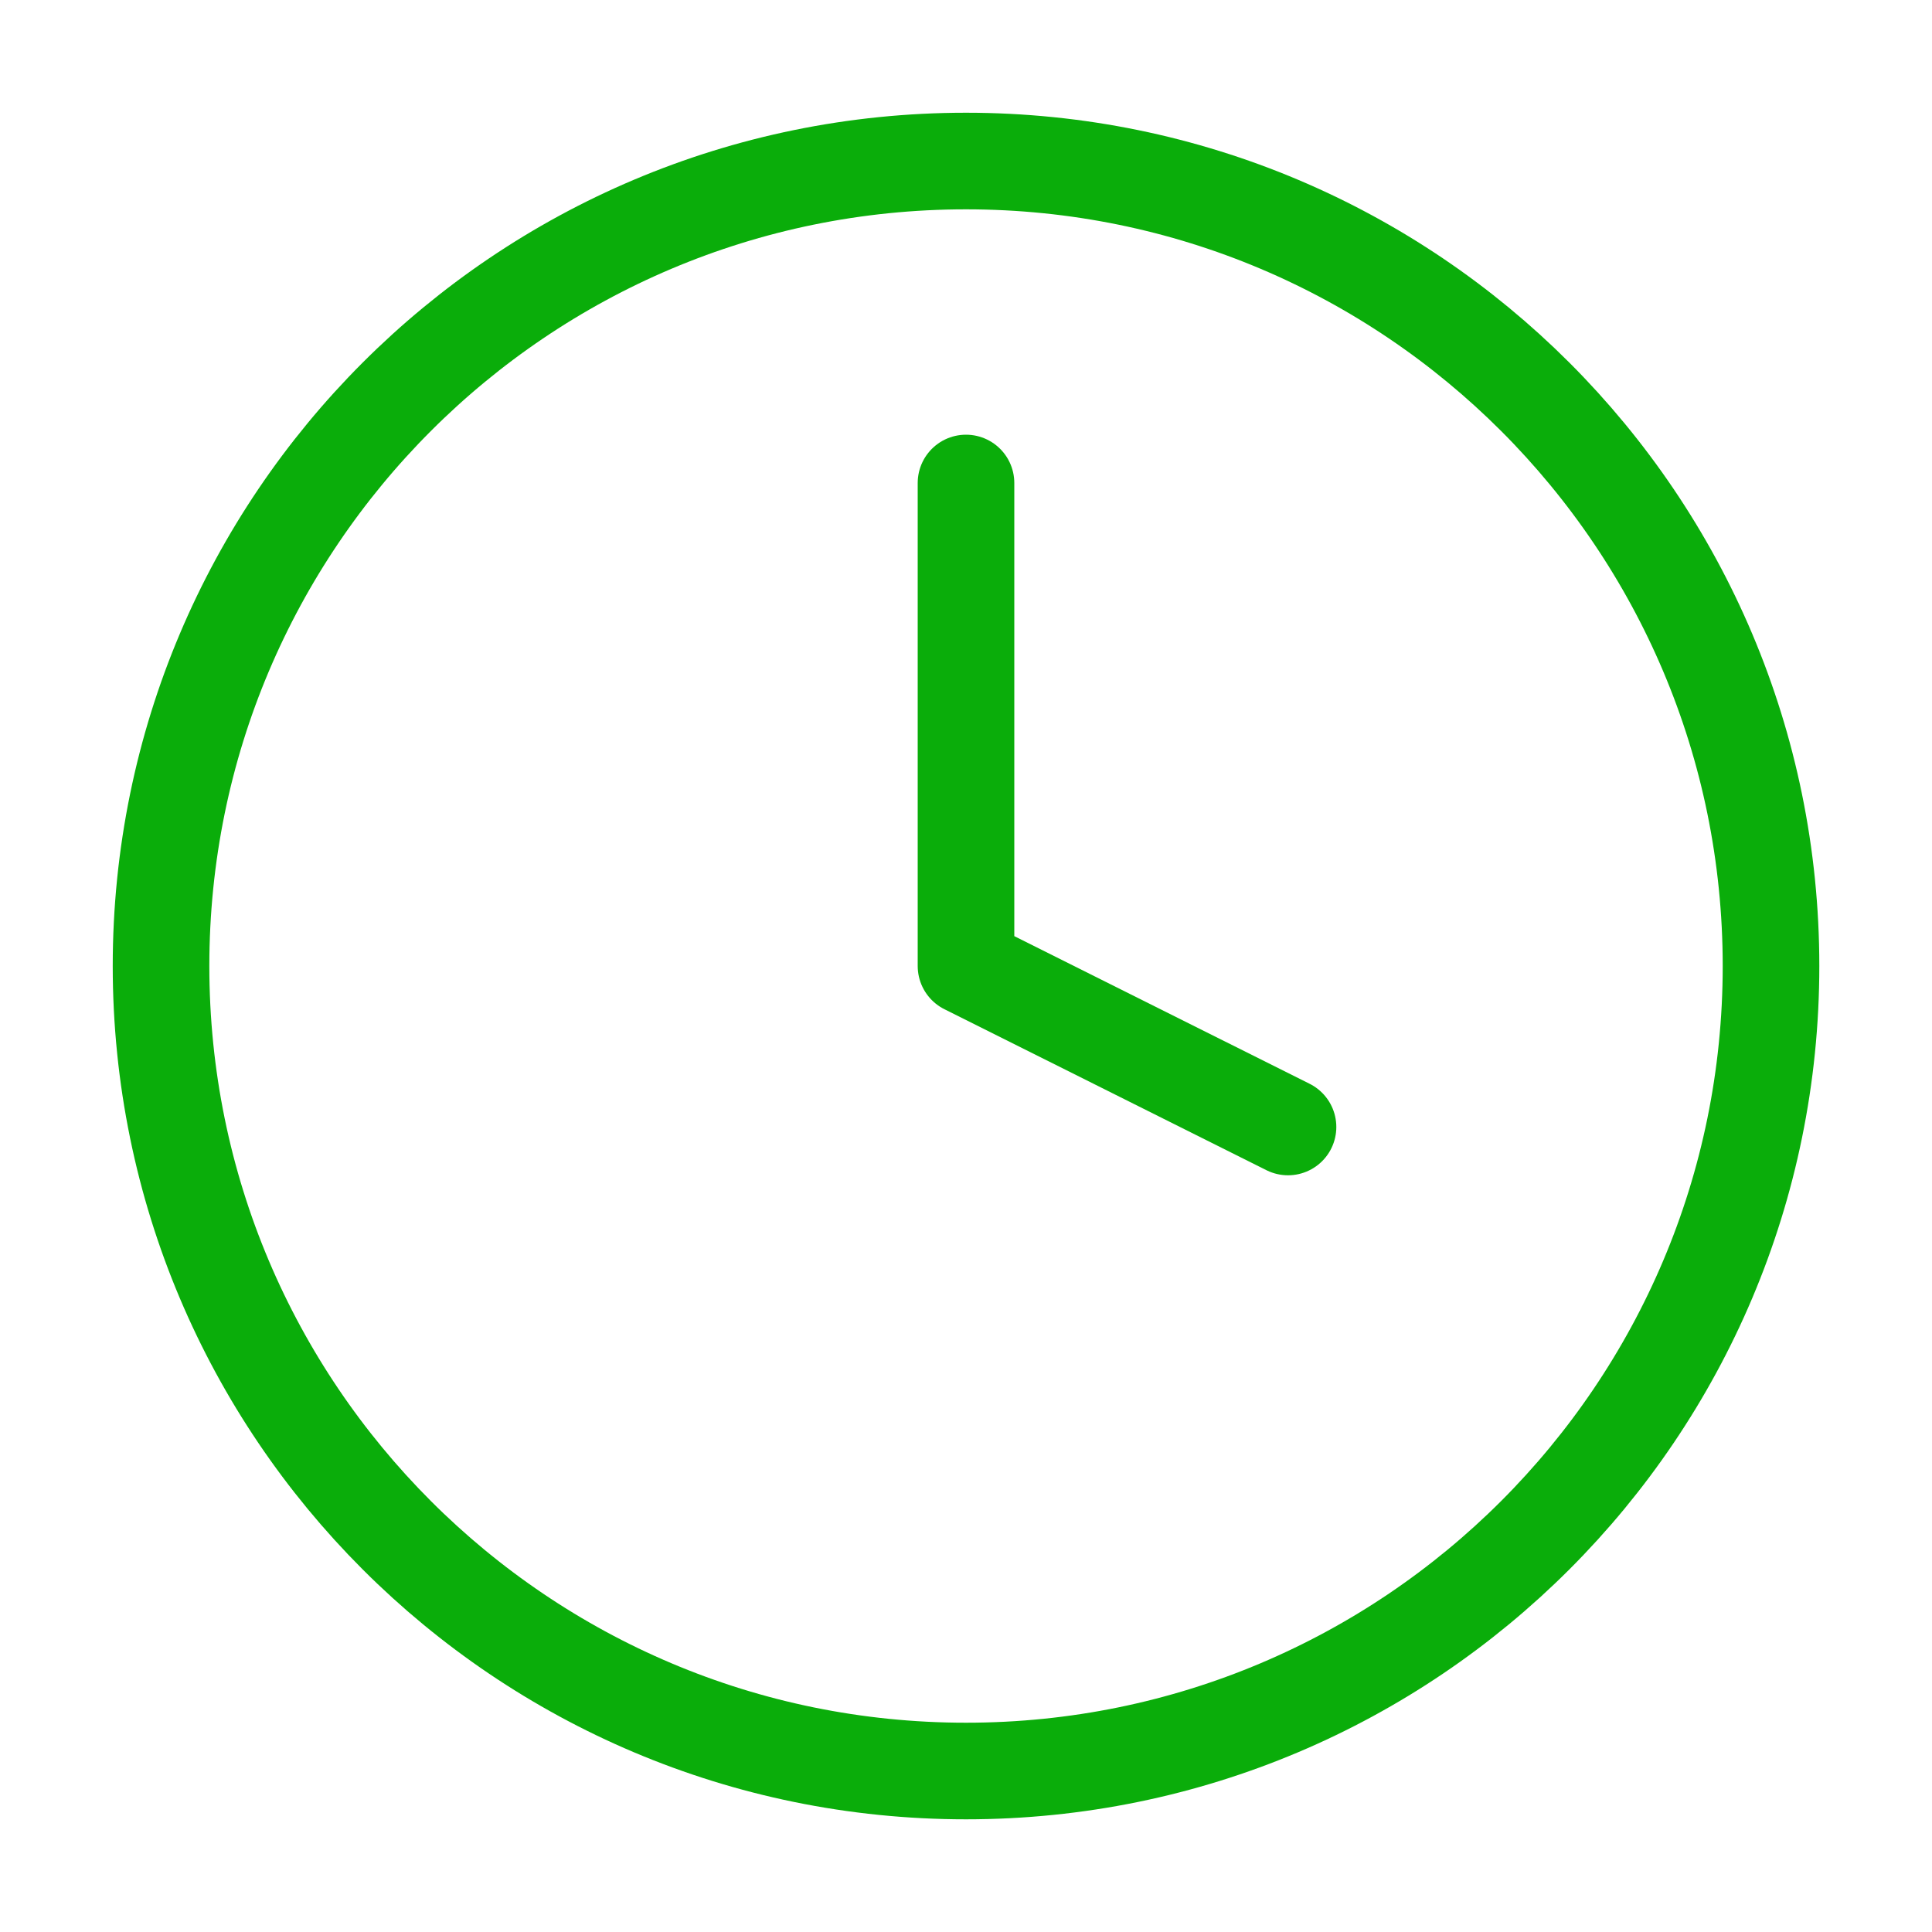
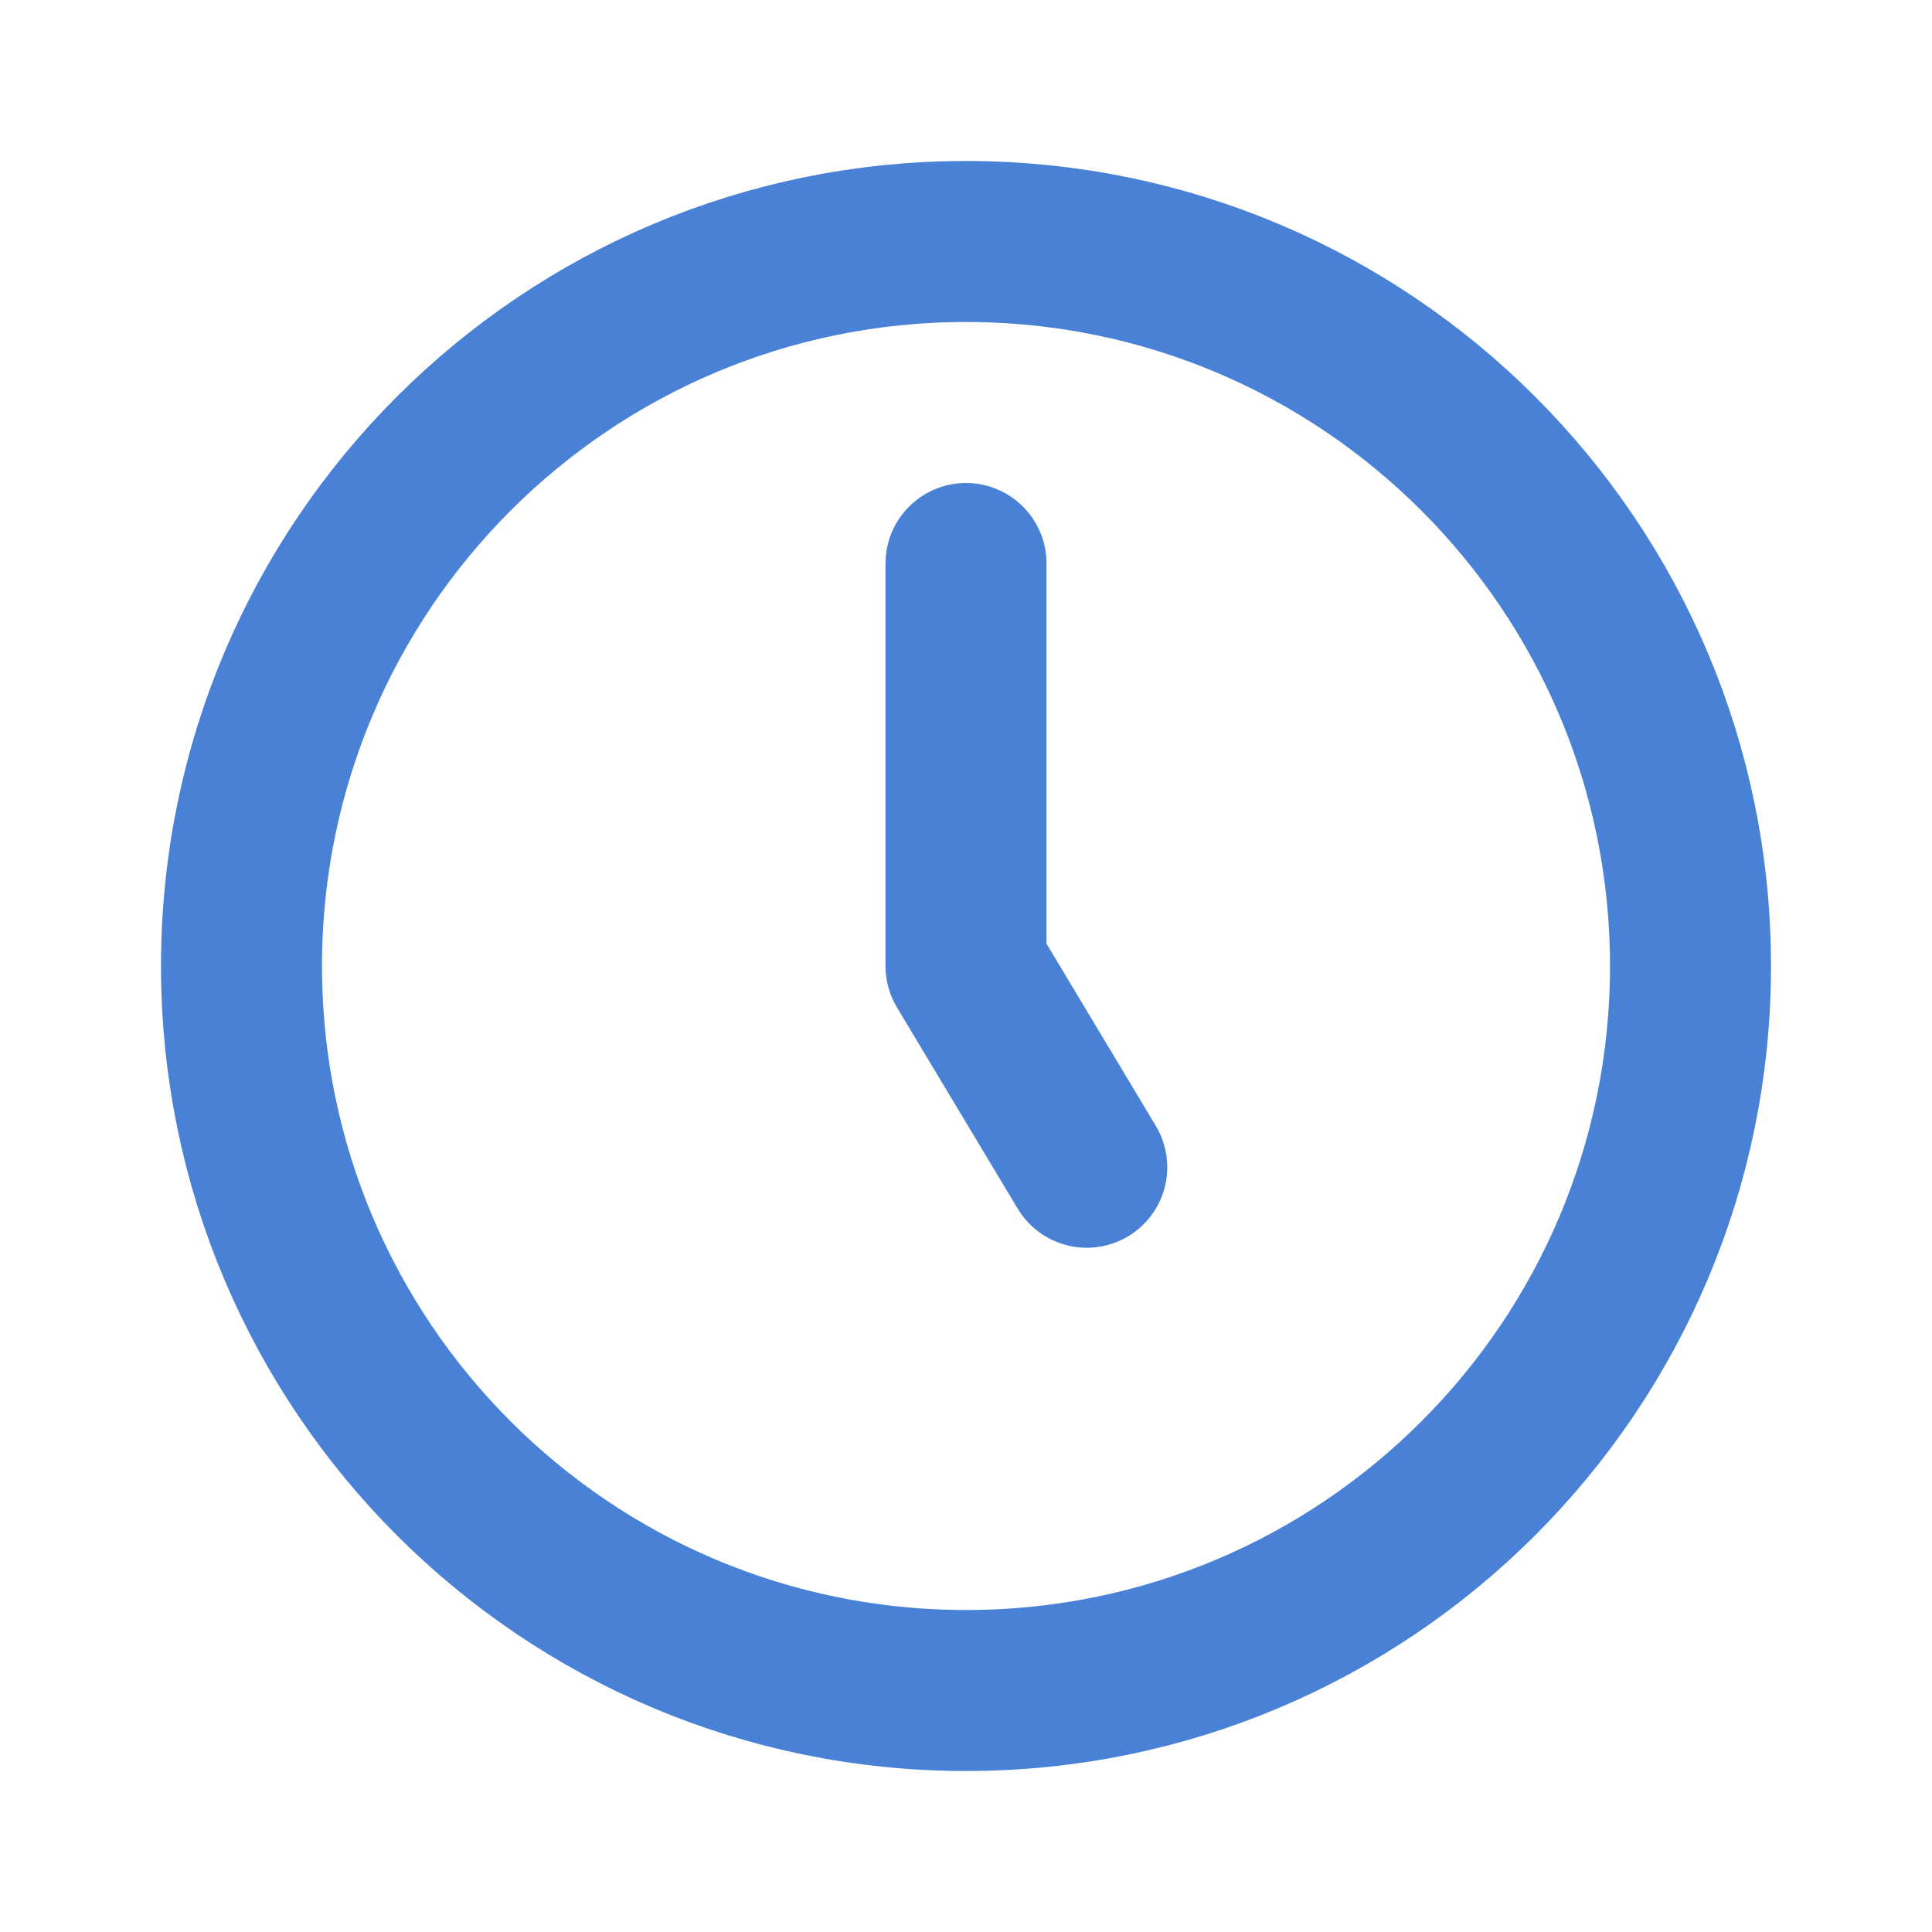
- <svg xmlns="http://www.w3.org/2000/svg" width="40" height="40" fill="none">
-   <path d="M20 36.667c9.205 0 16.667-7.462 16.667-16.667 0-9.205-7.462-16.666-16.667-16.666-9.205 0-16.666 7.461-16.666 16.666S10.795 36.667 20 36.667z" stroke="#0AAD0A" stroke-width="2" stroke-linecap="round" stroke-linejoin="round" />
-   <path d="M20 10v10l6.667 3.333" stroke="#0AAD0A" stroke-width="2" stroke-linecap="round" stroke-linejoin="round" />
+ <svg xmlns="http://www.w3.org/2000/svg" width="75px" height="75px" viewBox="0 0 24 24" fill="none" stroke="#4881d6">
+   <g id="SVGRepo_bgCarrier" stroke-width="0" />
+   <g id="SVGRepo_tracerCarrier" stroke-linecap="round" stroke-linejoin="round" />
+   <g id="SVGRepo_iconCarrier">
+     <path d="M12 7V12L13.5 14.5M21 12C21 16.971 16.971 21 12 21C7.029 21 3 16.971 3 12C3 7.029 7.029 3 12 3C16.971 3 21 7.029 21 12Z" stroke="#4881d6" stroke-width="2" stroke-linecap="round" stroke-linejoin="round" />
+   </g>
</svg>
